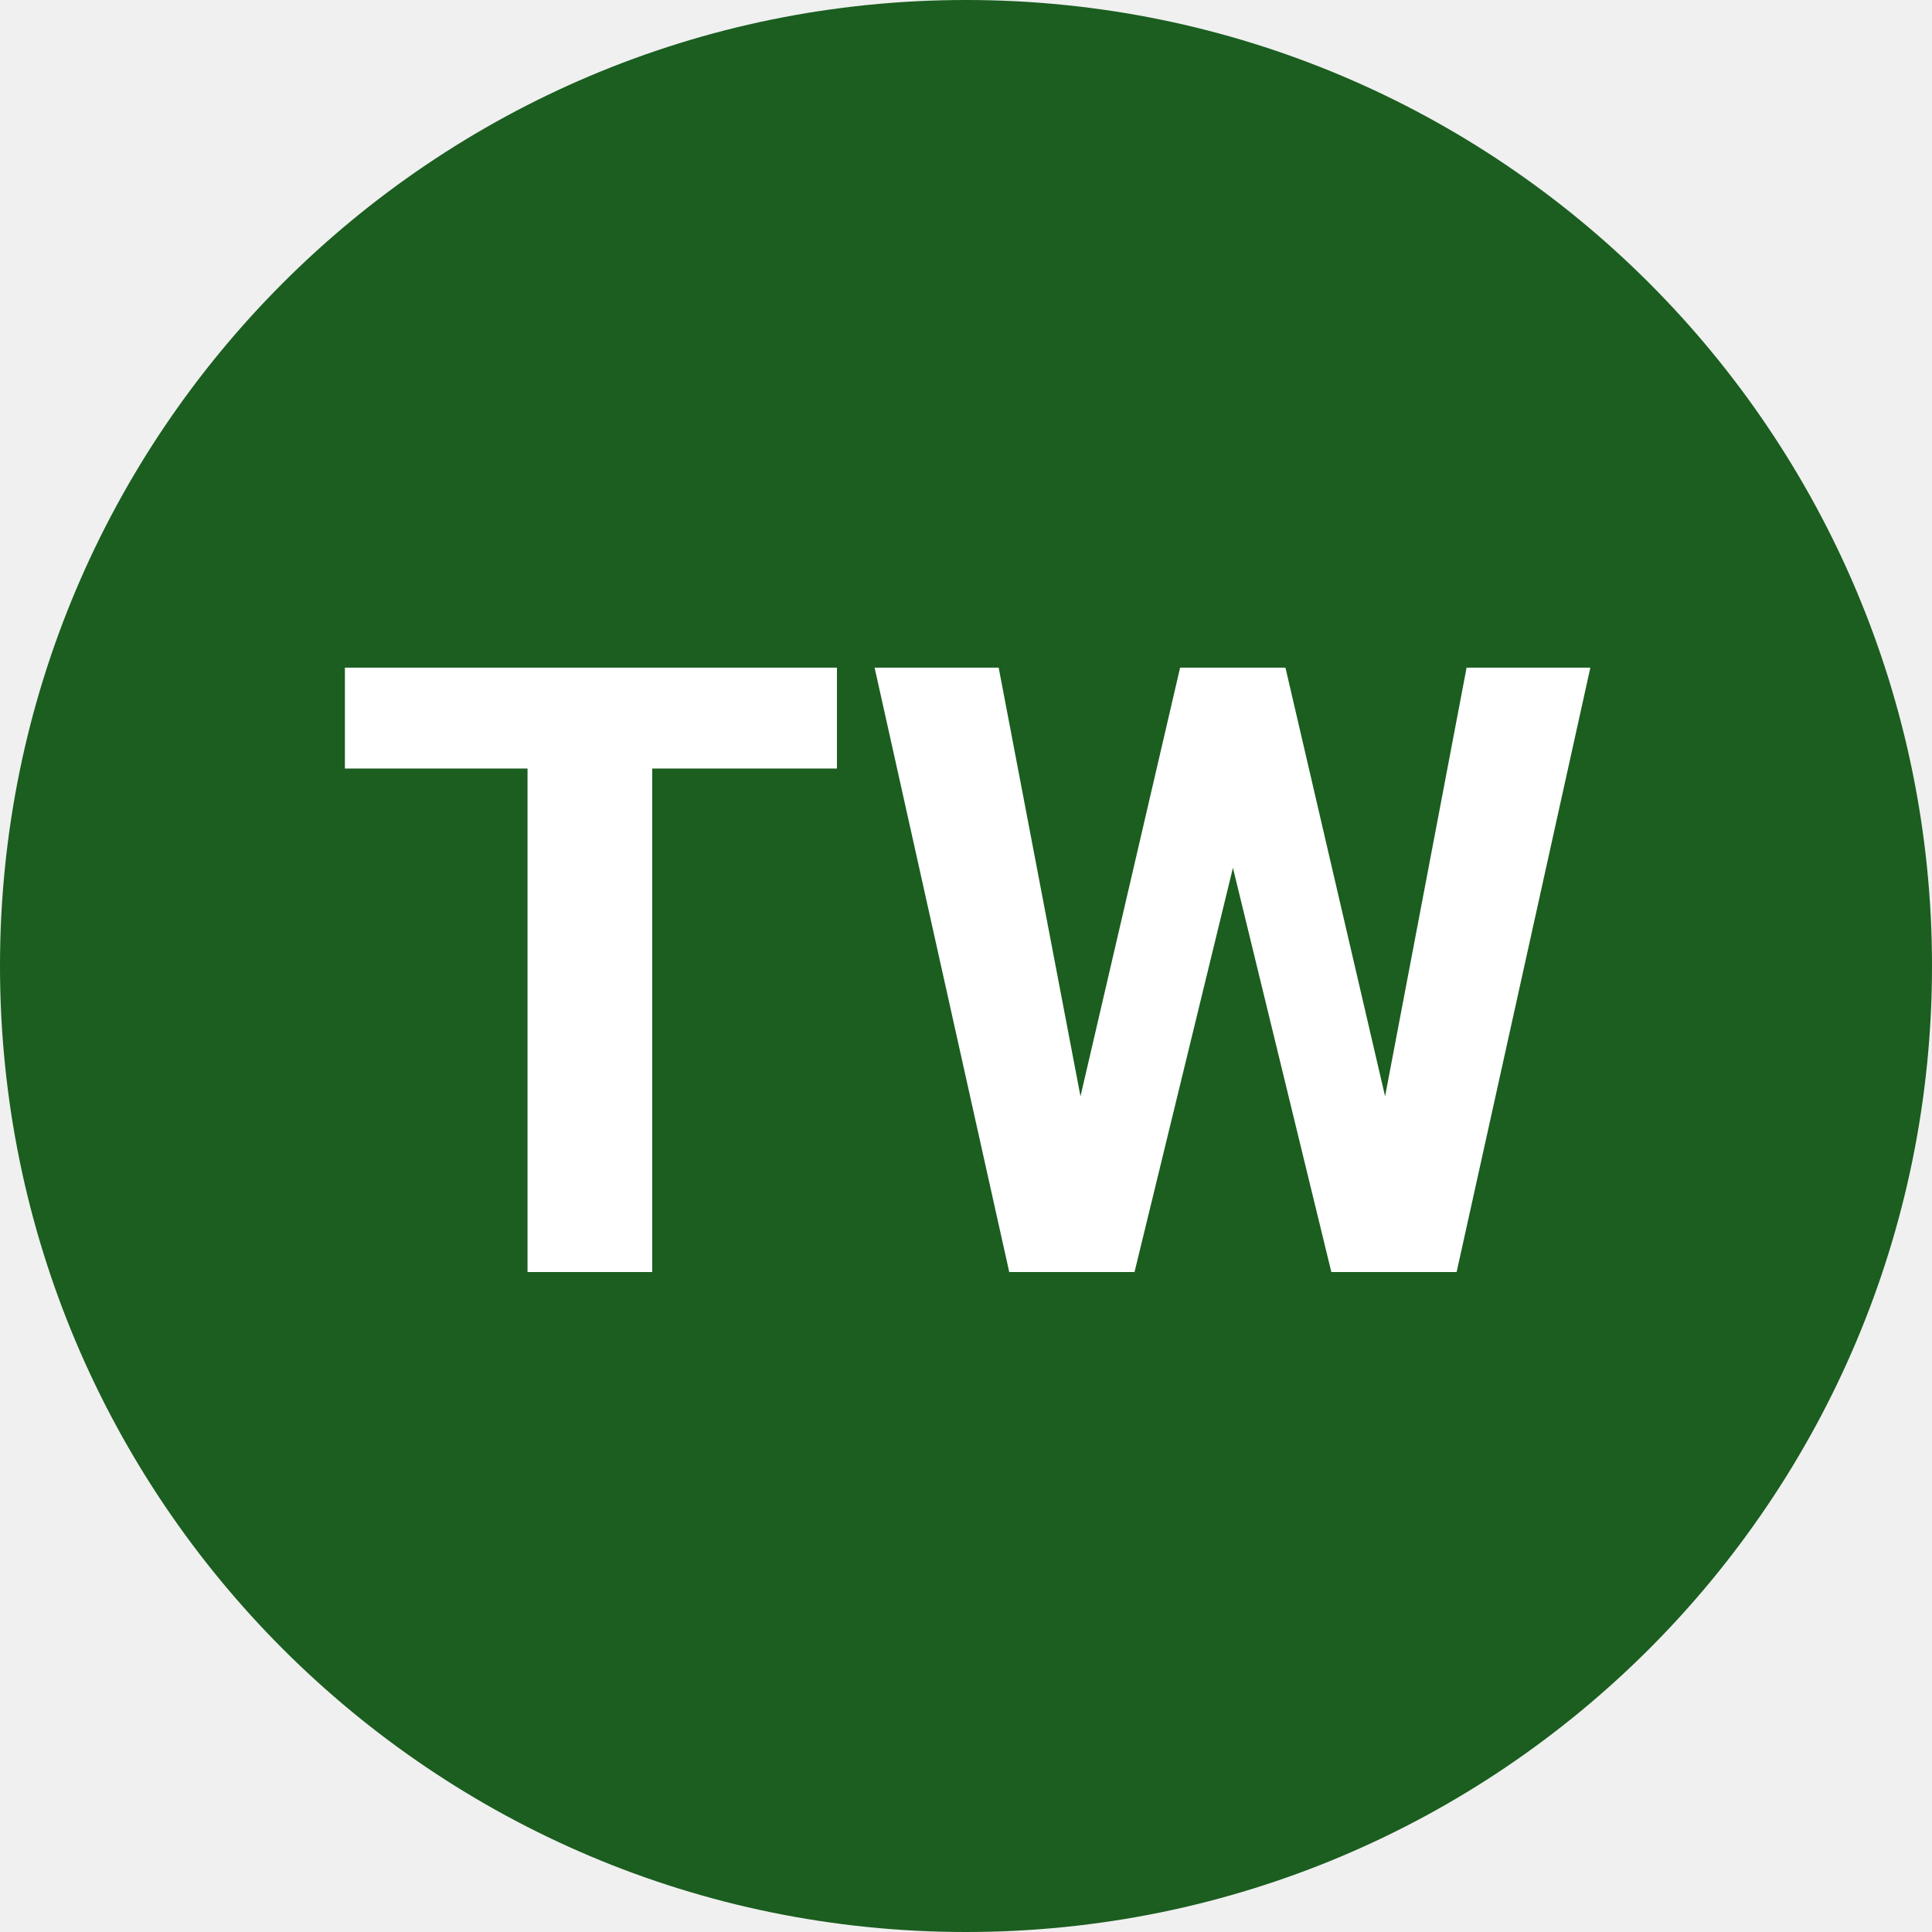
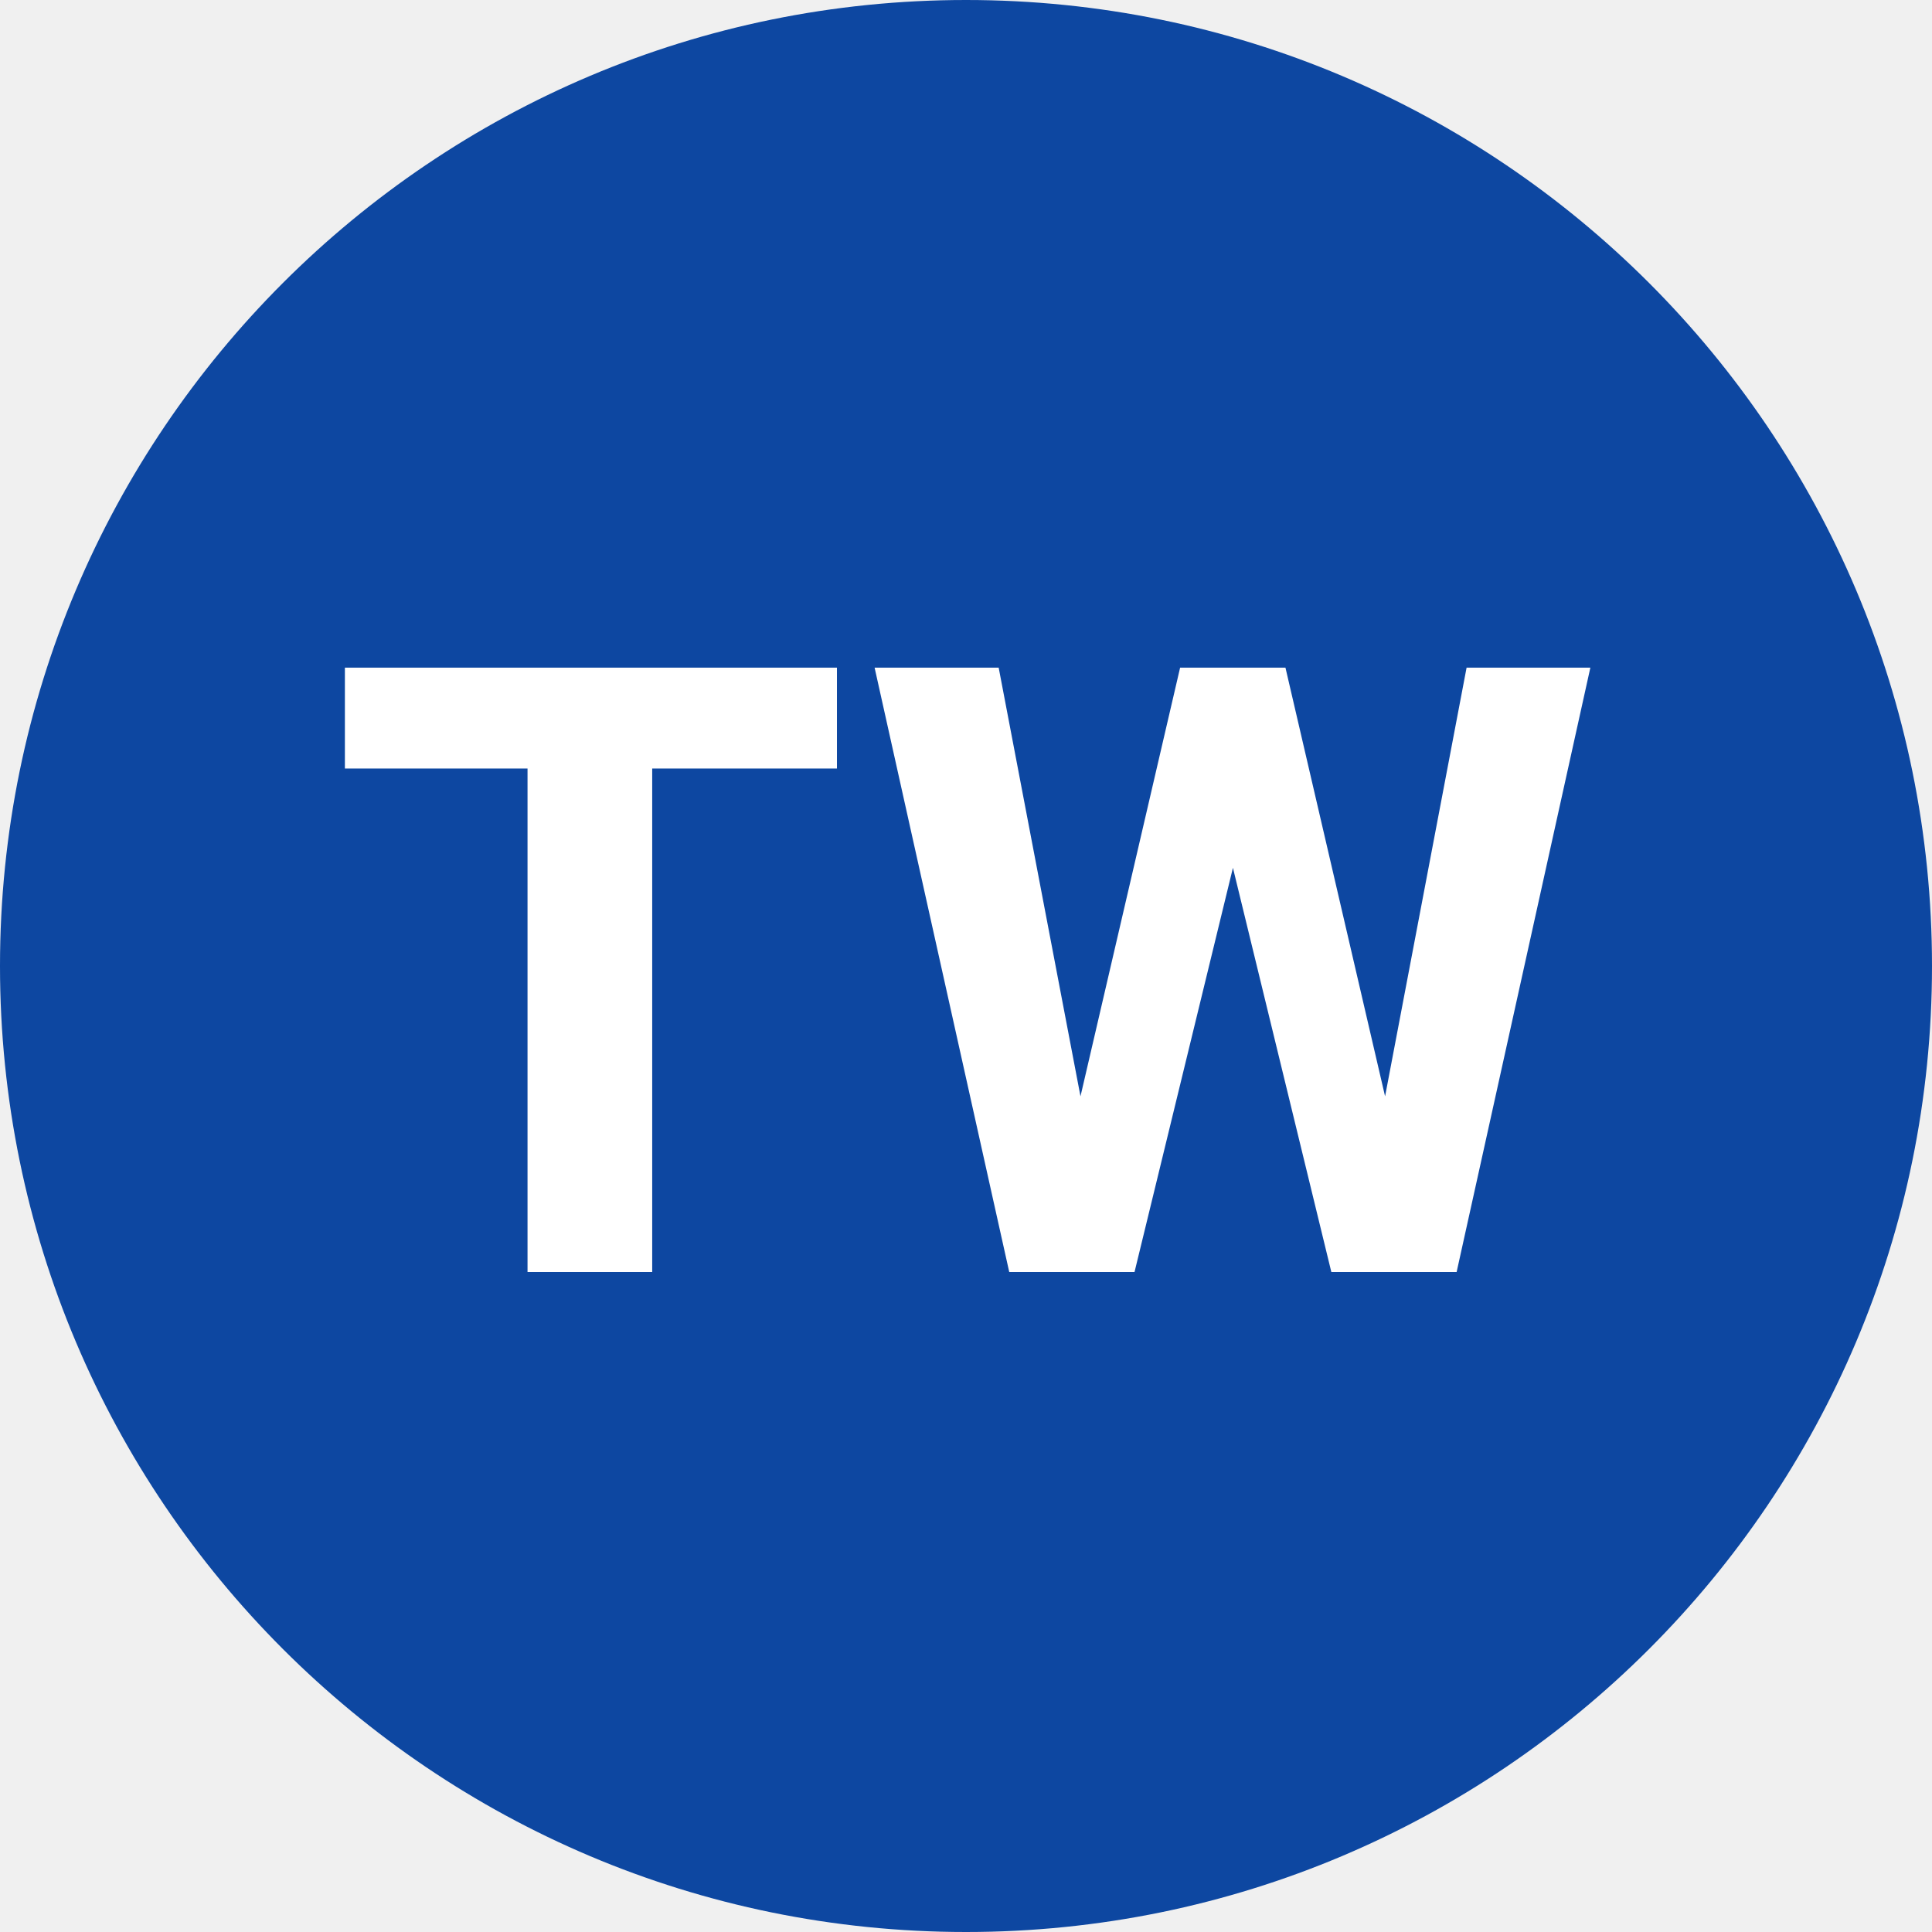
<svg xmlns="http://www.w3.org/2000/svg" viewBox="0 0 100 100">
-   <circle cx="50" cy="50" r="50" fill="#1b5e20" />
+   <circle cx="50" cy="50" r="50" fill="#0d47a1" />
  <text x="50" y="50" dy=".36em" text-anchor="middle" font-family="-apple-system,BlinkMacSystemFont,Segoe UI,Roboto,Helvetica,Arial,sans-serif" font-weight="700" font-size="44" fill="#fff">TW</text>
</svg>
